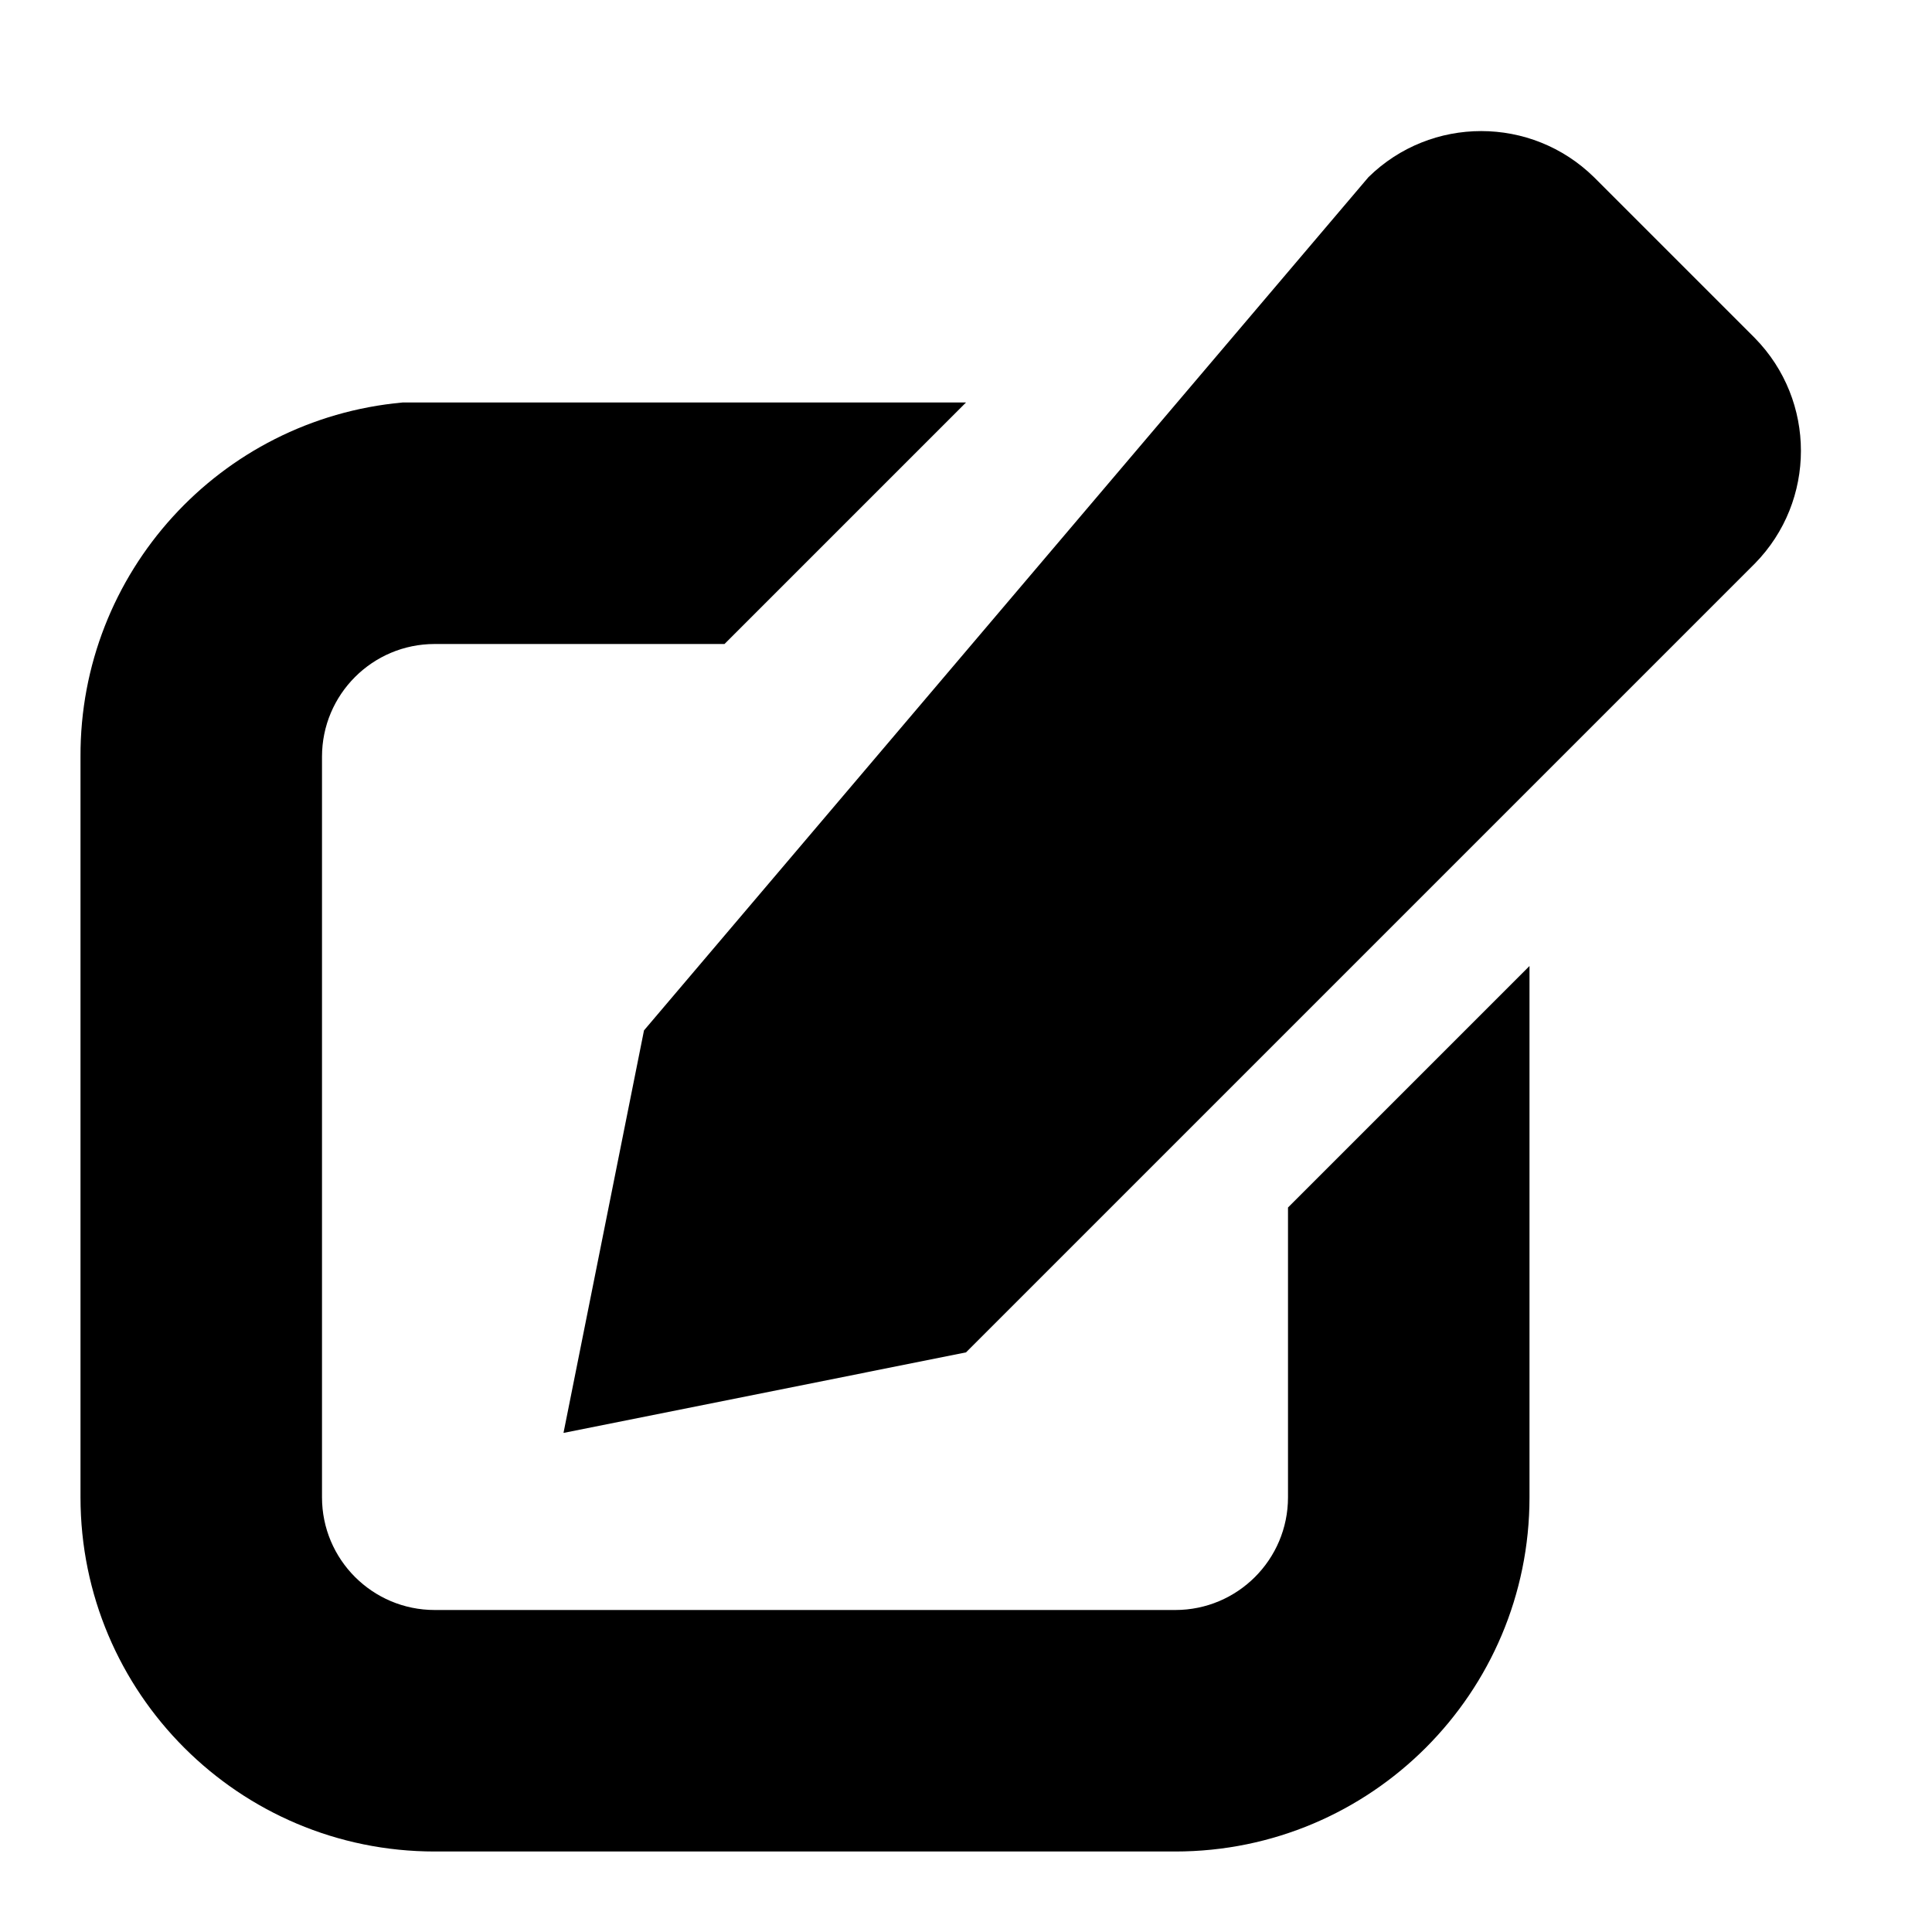
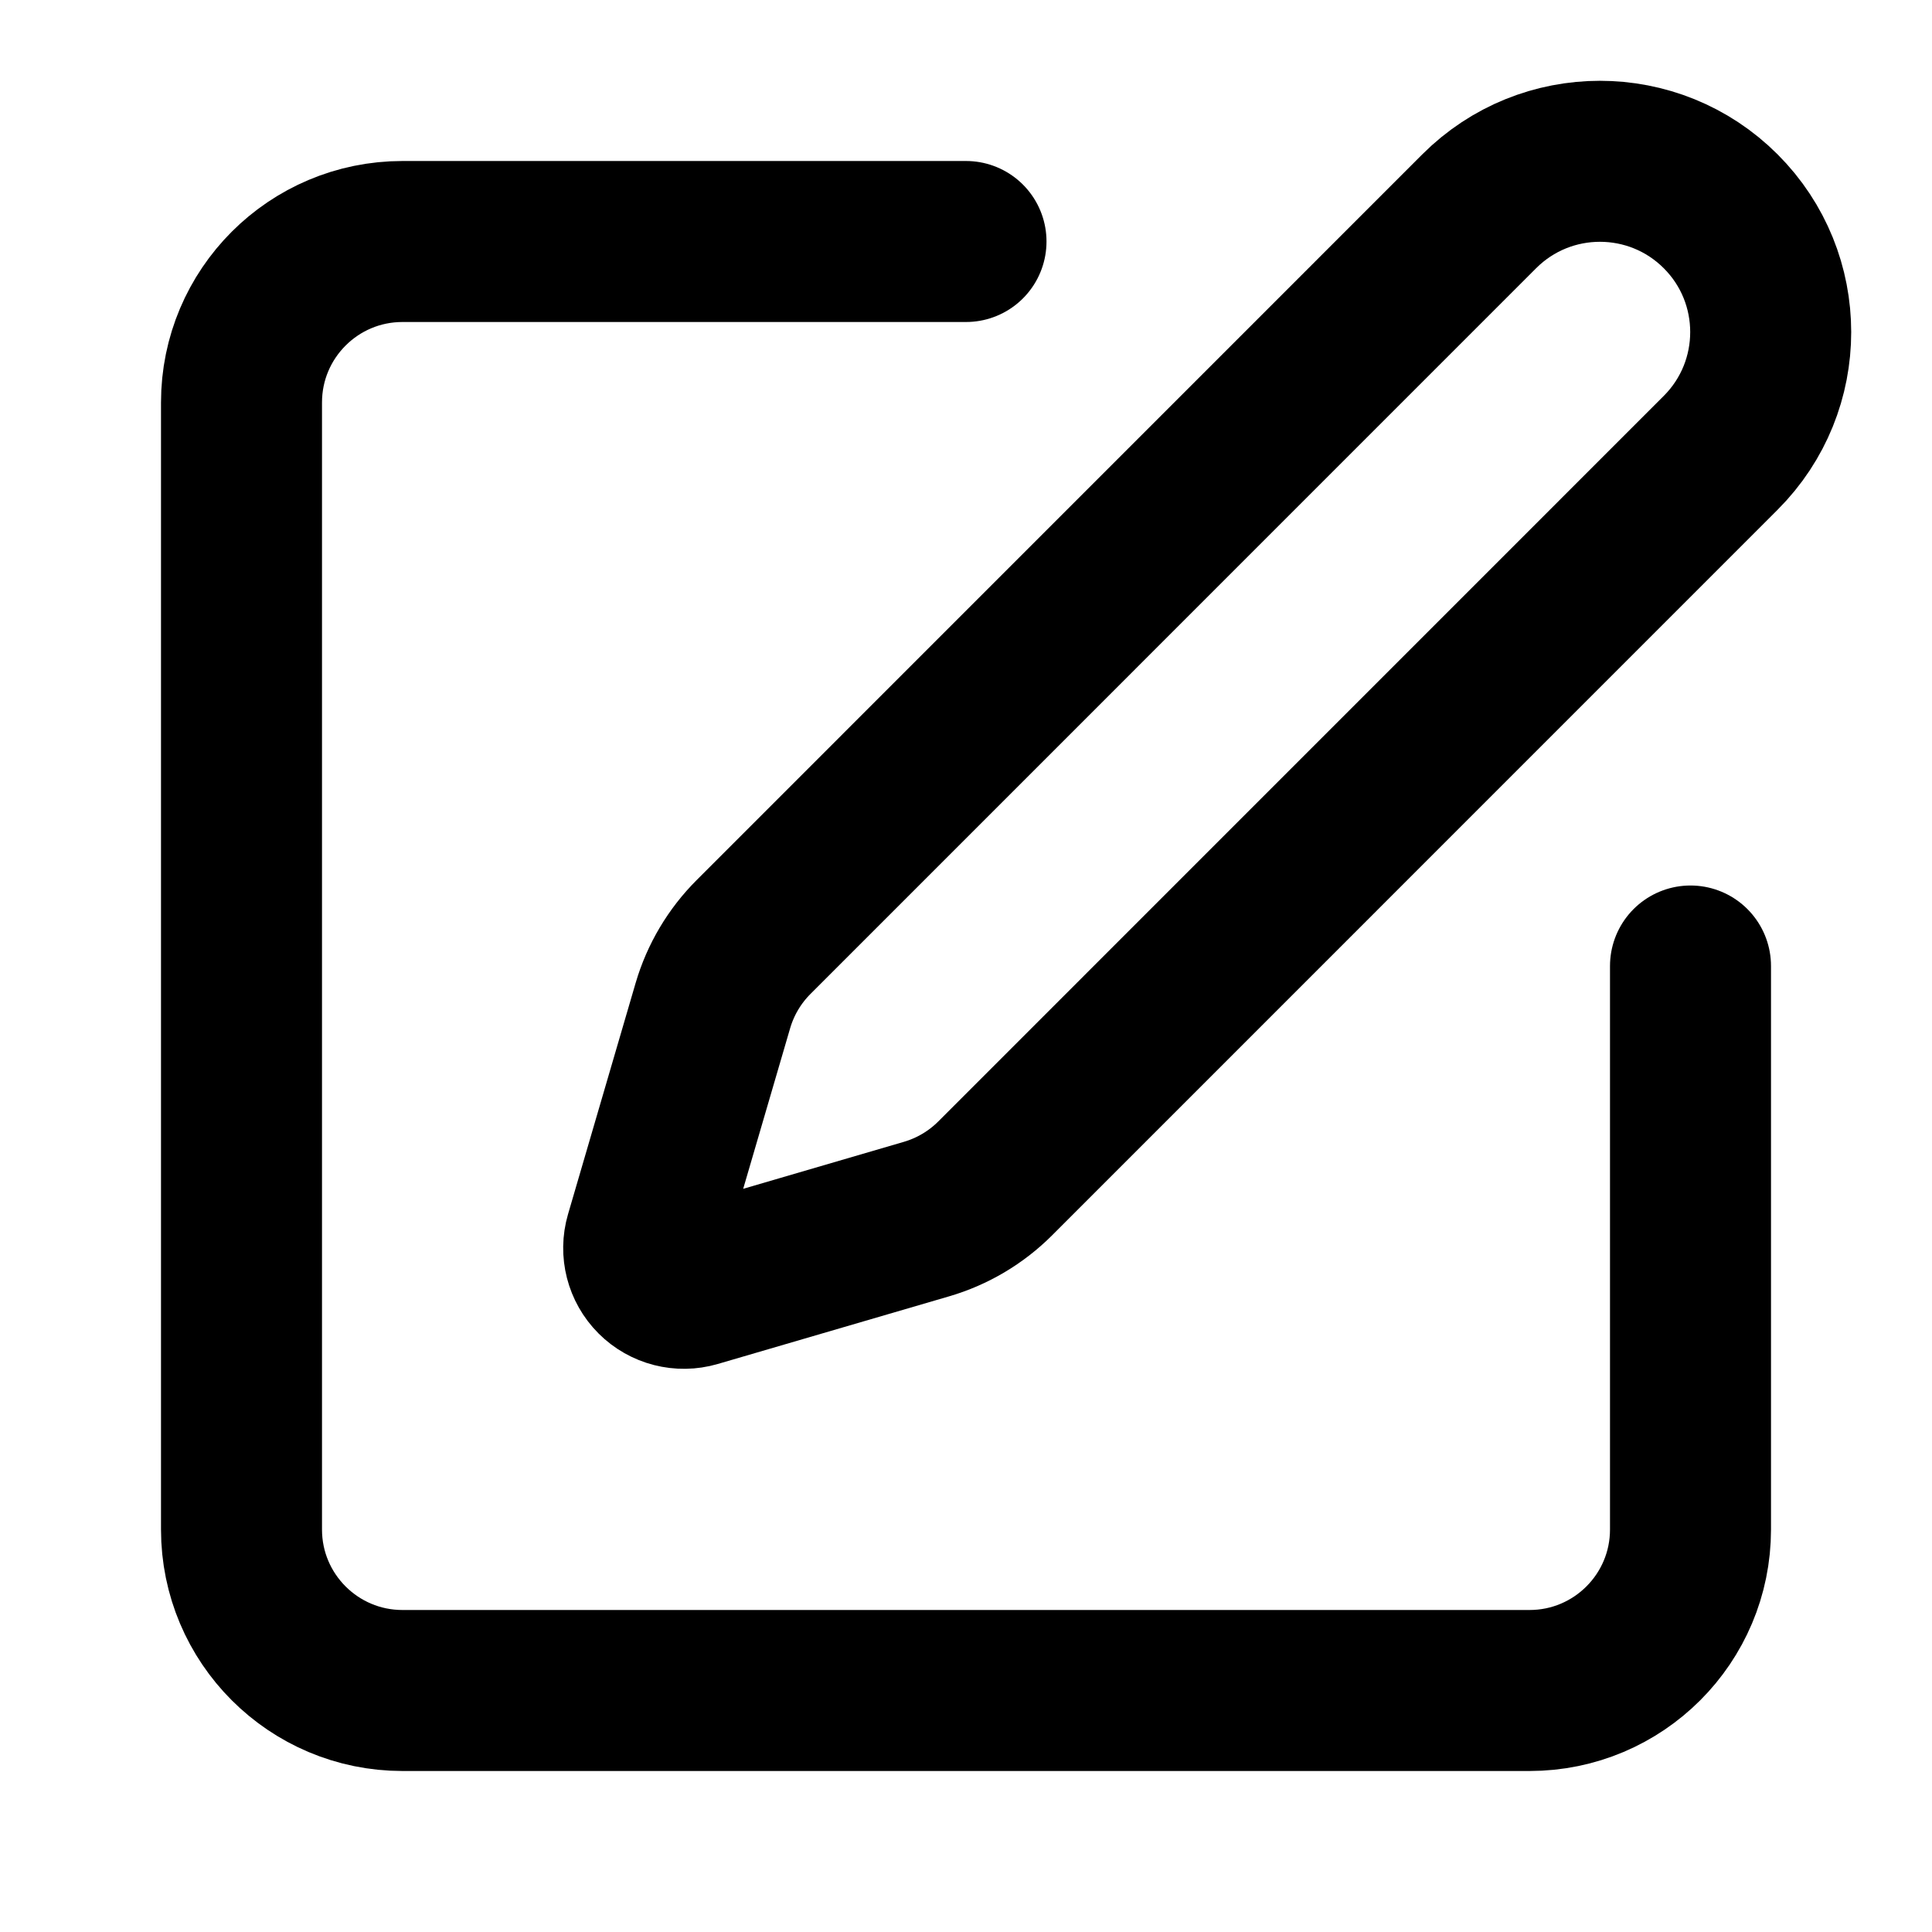
- <svg xmlns="http://www.w3.org/2000/svg" viewBox="0 0 12 12" fill="currentColor">
-   <path d="M8.5 1.1a1 1 0 0 1 1.4 0l1 1a1 1 0 0 1 0 1.4L6 8.4l-2.5.5L4 6.4Zm-6 1.4H6L4.5 4H2.7a.7.7 0 0 0-.7.7v4.6a.7.7 0 0 0 .7.7h4.6a.7.7 0 0 0 .7-.7V7.5L9.5 6v3.3a2.2 2.2 0 0 1-2.2 2.2H2.7A2.2 2.2 0 0 1 .5 9.3V4.7a2.2 2.2 0 0 1 2-2.2Z" />
+ <svg xmlns="http://www.w3.org/2000/svg" width="24" height="24" viewBox="0 0 24 24" fill="none" stroke="currentColor" stroke-width="2" stroke-linecap="round" stroke-linejoin="round">
+   <path d="M12 3H5a2 2 0 0 0-2 2v14a2 2 0 0 0 2 2h14a2 2 0 0 0 2-2v-7" />
+   <path d="M18.375 2.625a1 1 0 0 1 3 3l-9.013 9.014a2 2 0 0 1-.853.505l-2.873.84a.5.5 0 0 1-.62-.62l.84-2.873a2 2 0 0 1 .506-.852z" />
</svg>
